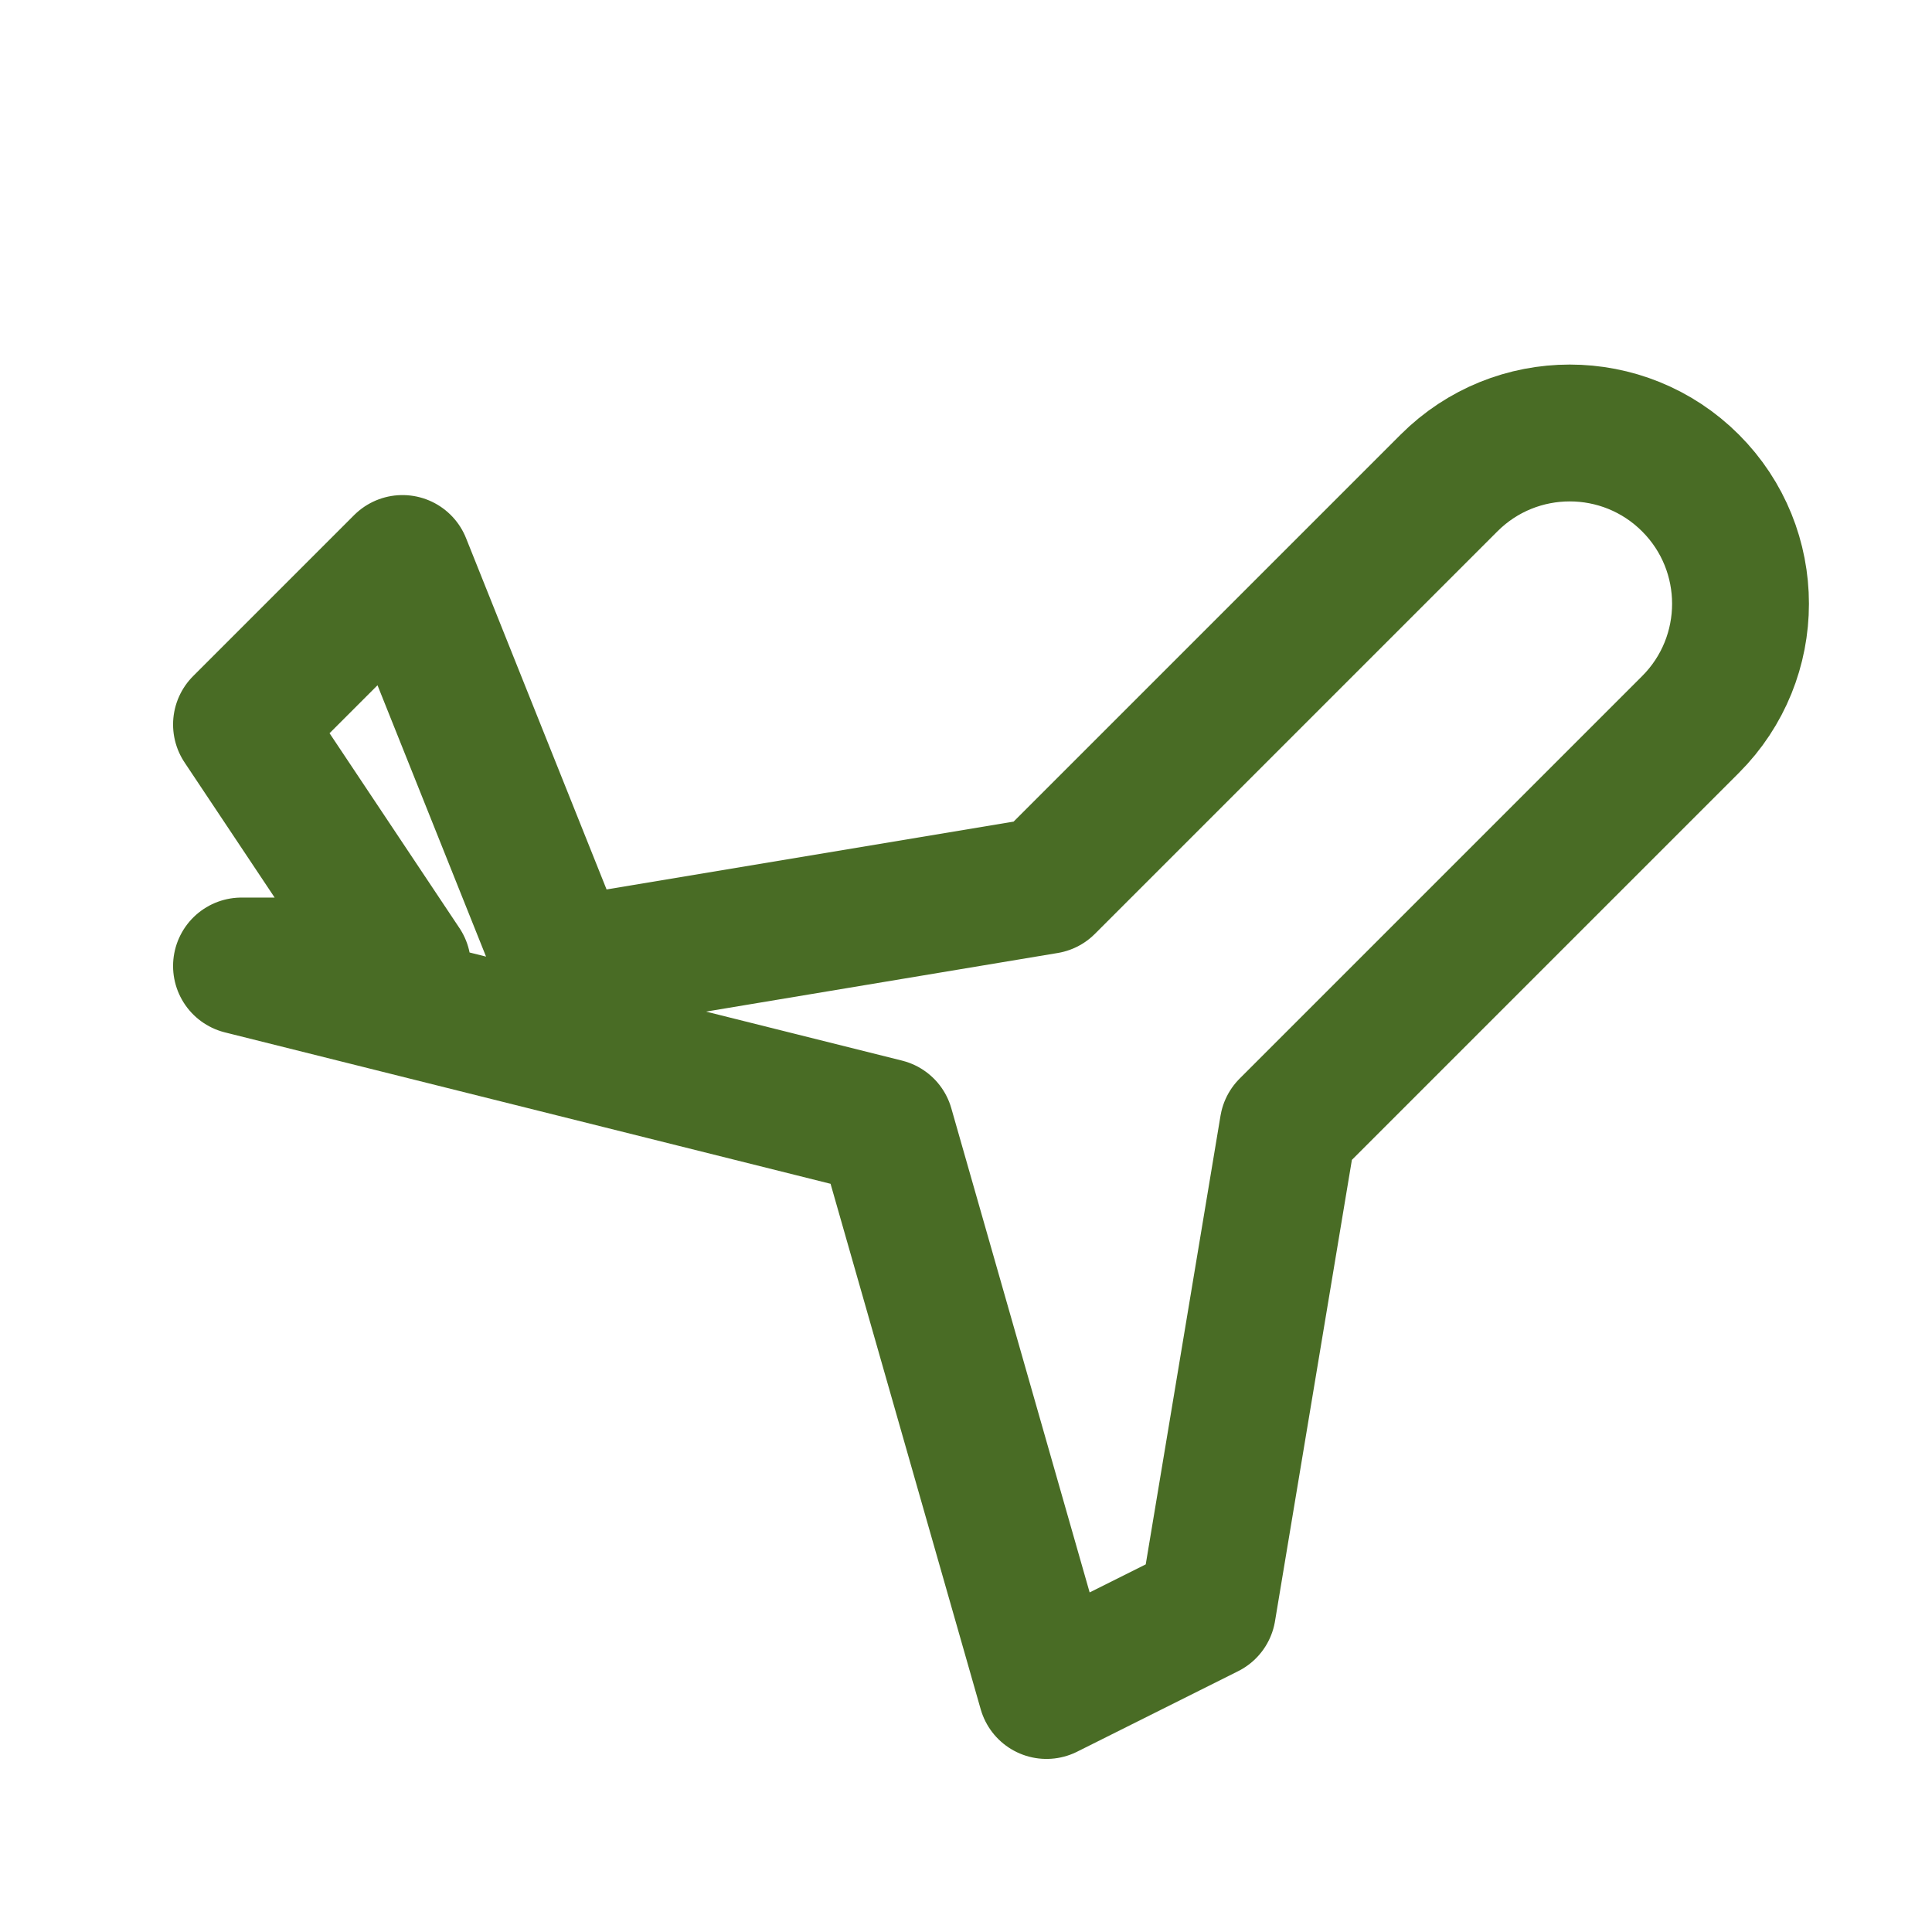
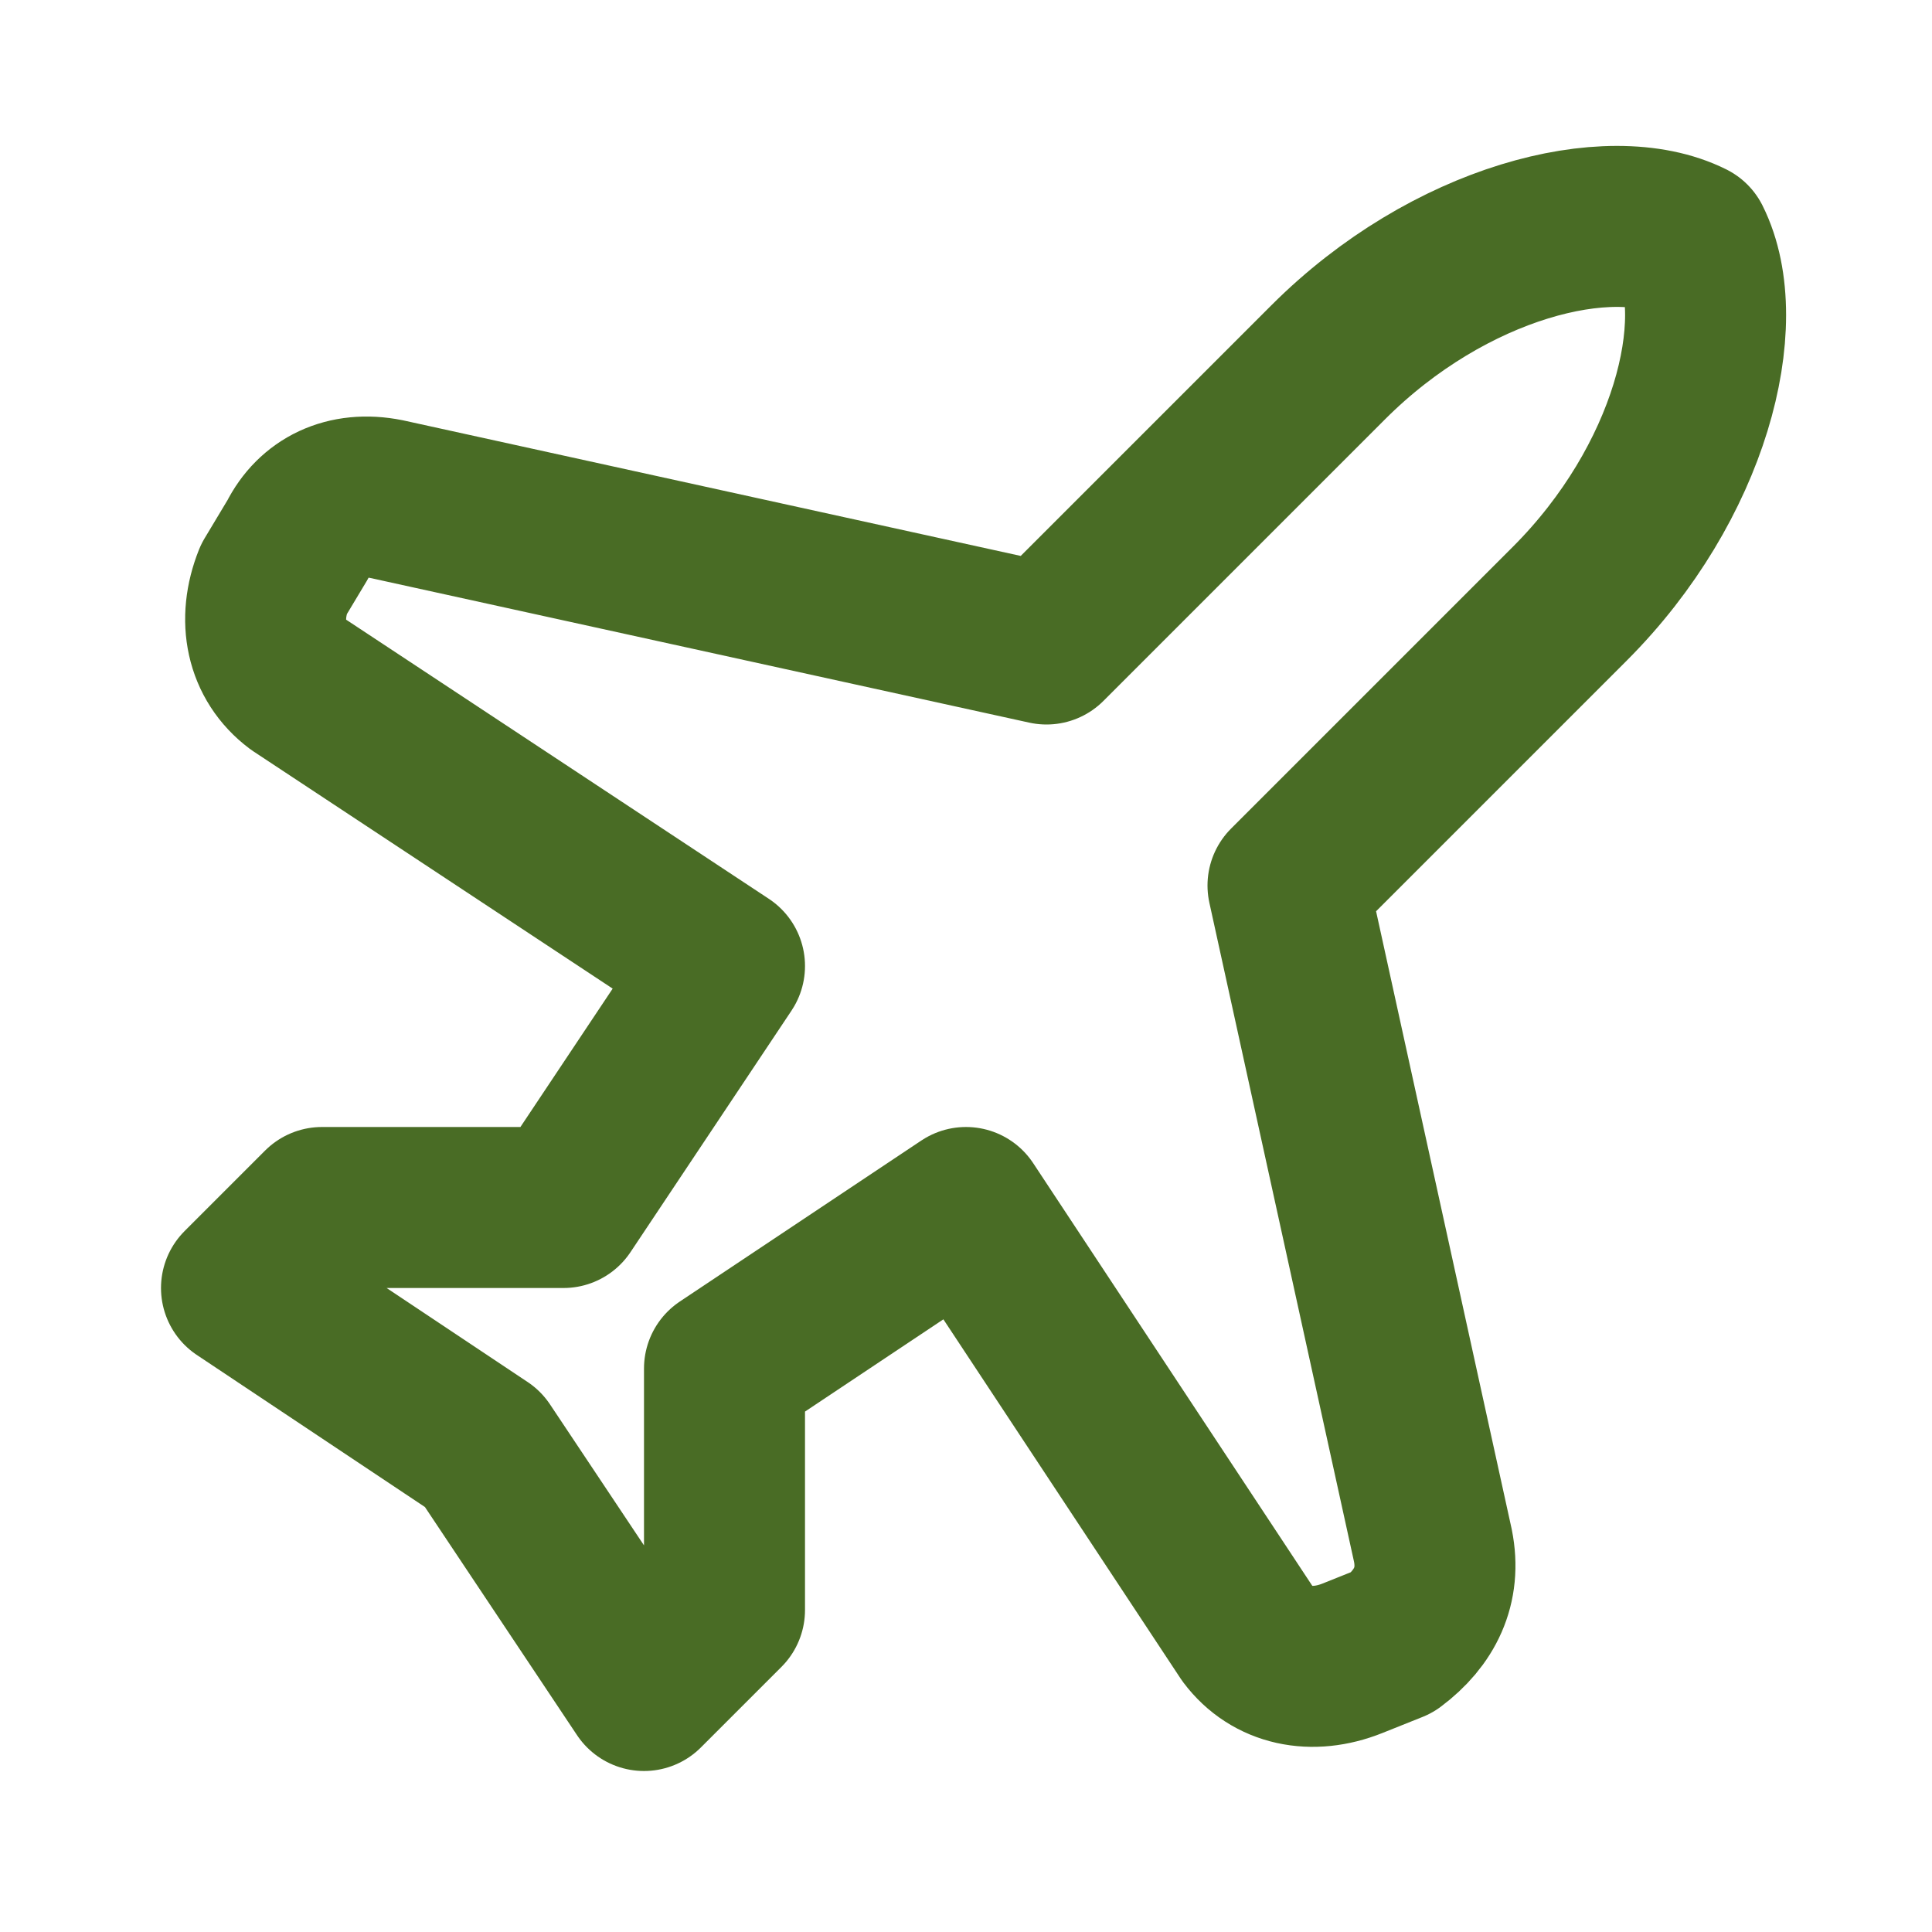
- <svg xmlns="http://www.w3.org/2000/svg" viewBox="0 0 24 24" fill="none" stroke="#496c25" stroke-width="1.7" stroke-linecap="round" stroke-linejoin="round">
-   <path d="m3 12 8 2 2 7 2-1 1-6 5-5a2 2 0 0 0-3-3l-5 5-6 1-2-5-2 2 2 3Z" />
+ <svg xmlns="http://www.w3.org/2000/svg" width="24" height="24" viewBox="0 0 24 24" fill="none" stroke="#496c25" stroke-width="2" stroke-linecap="round" stroke-linejoin="round">
+   <path d="M17.8 19.2 16 11l3.5-3.5C21 6 21.5 4 21 3c-1-.5-3 0-4.5 1.5L13 8 4.8 6.2c-.5-.1-.9.1-1.1.5l-.3.5c-.2.5-.1 1 .3 1.3L9 12l-2 3H4l-1 1 3 2 2 3 1-1v-3l3-2 3.5 5.3c.3.4.8.5 1.3.3l.5-.2c.4-.3.6-.7.5-1.2z" />
</svg>
